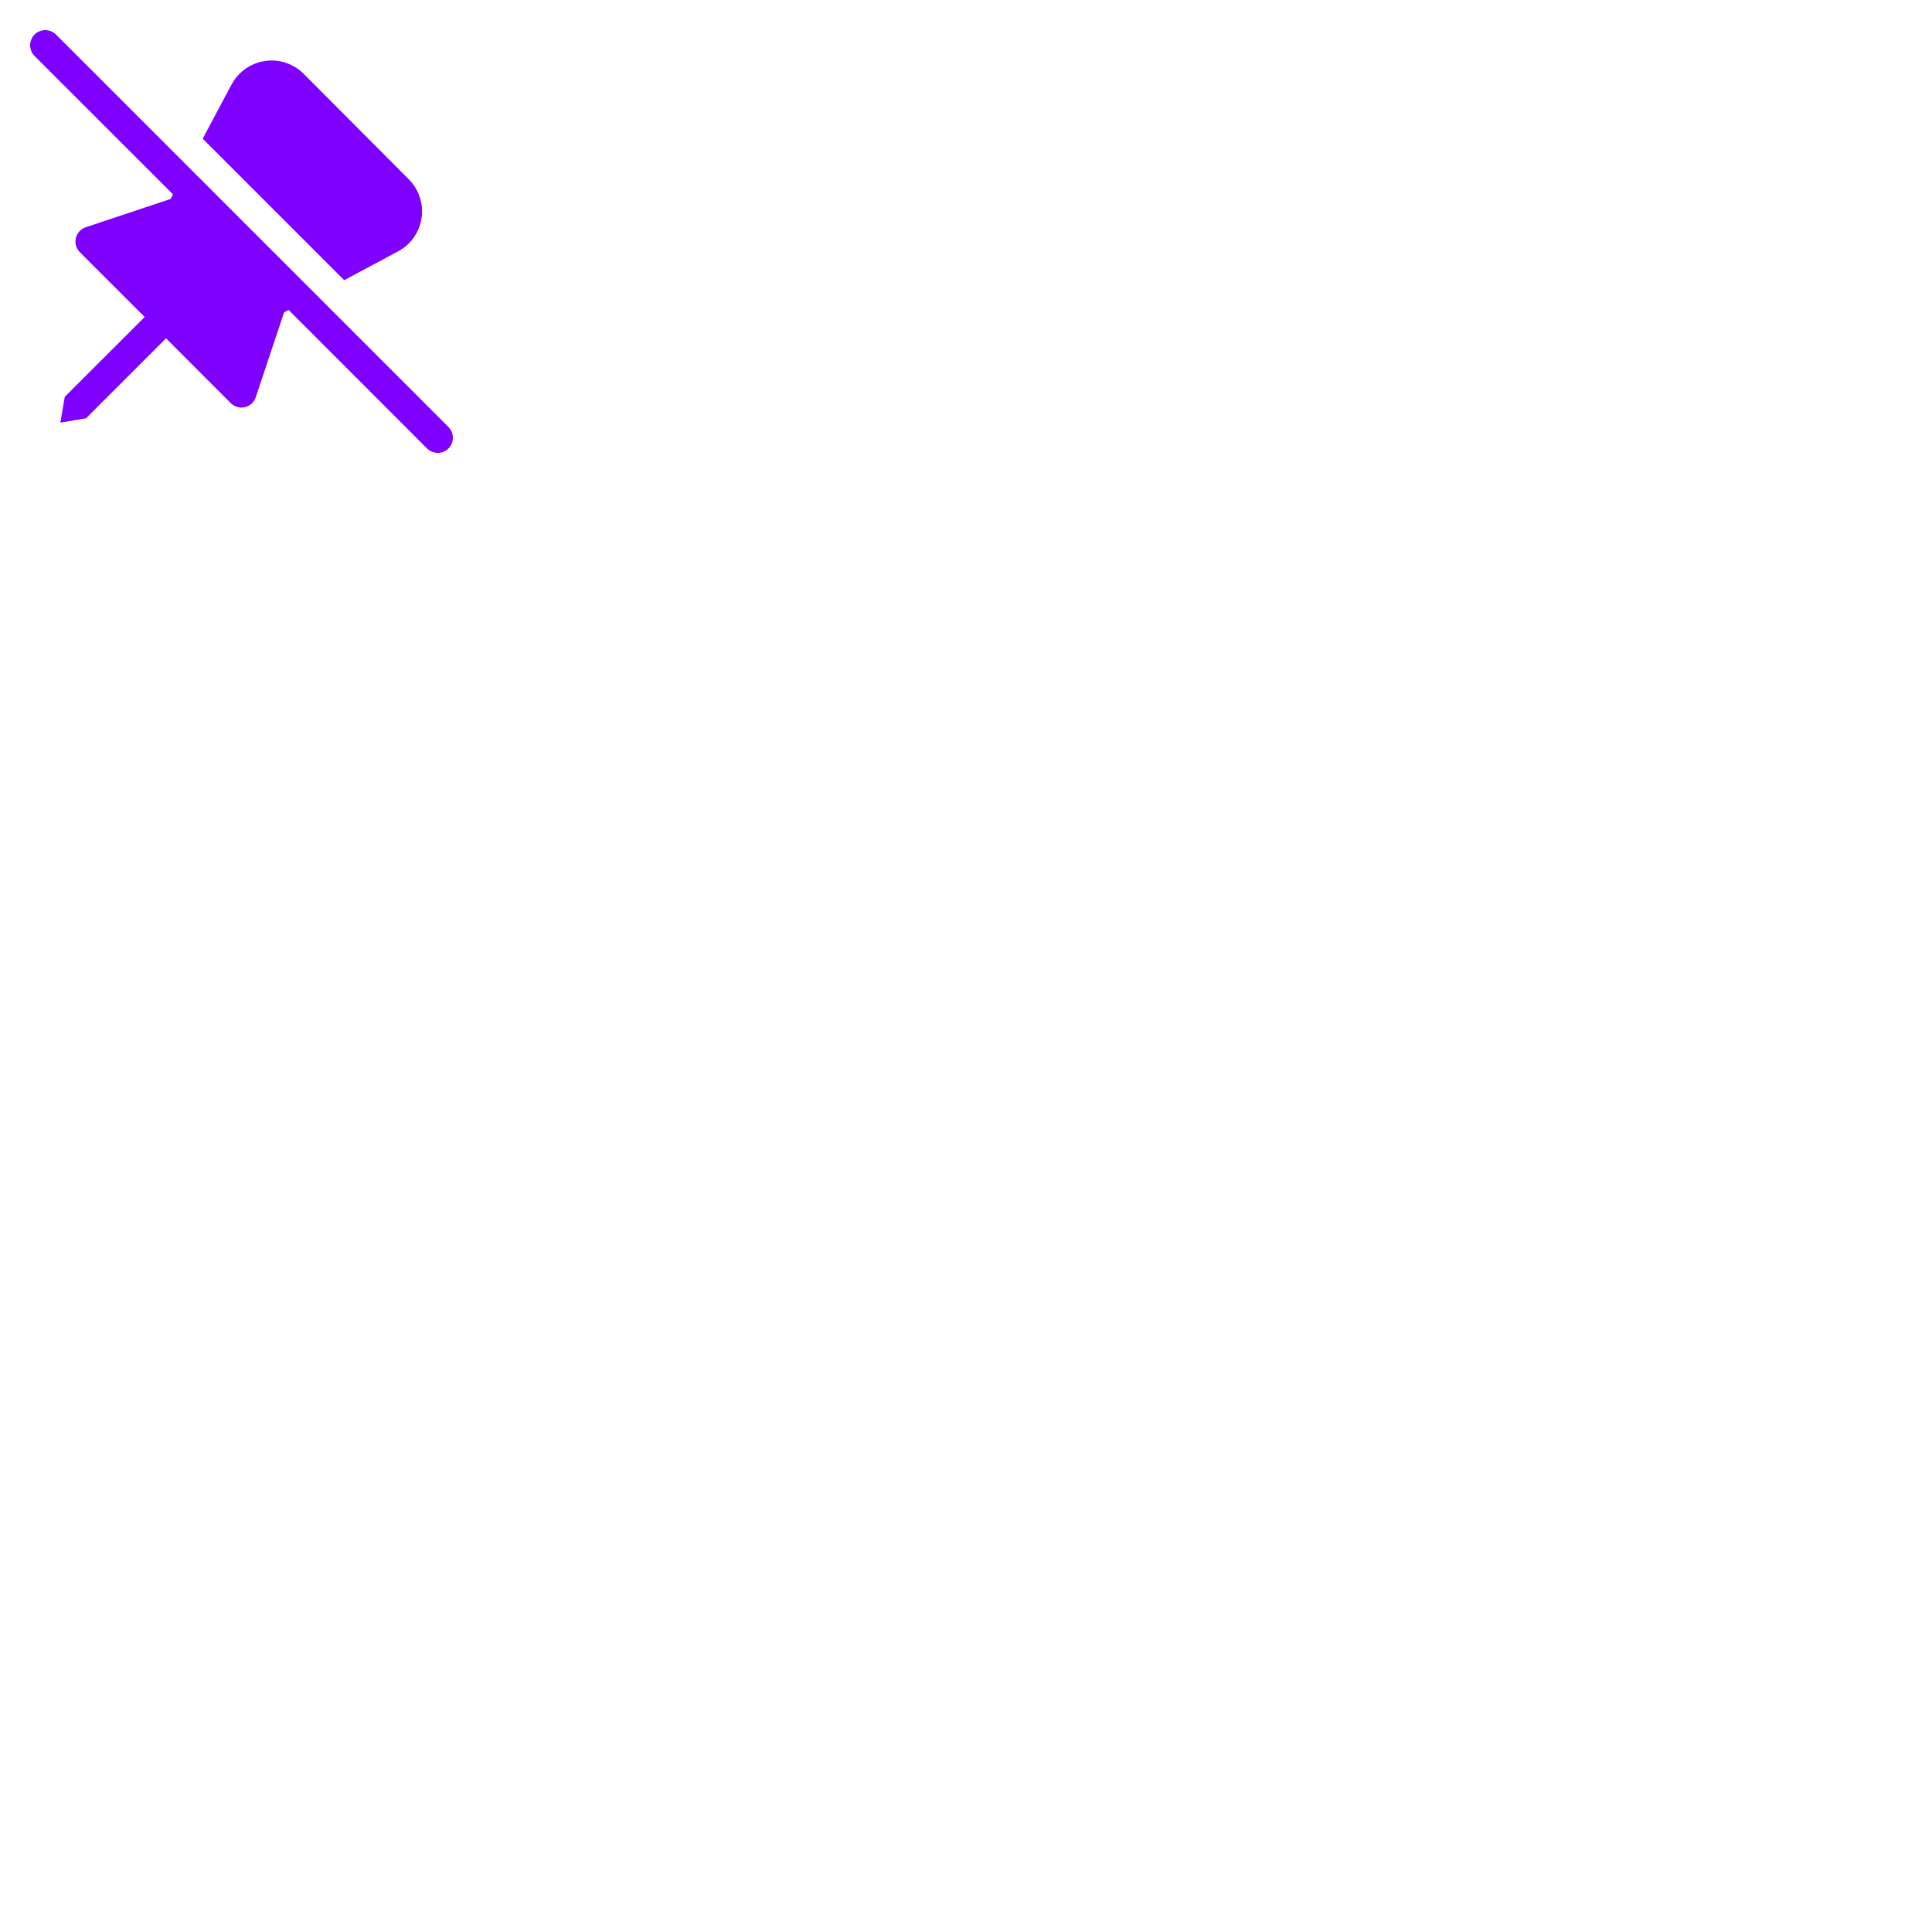
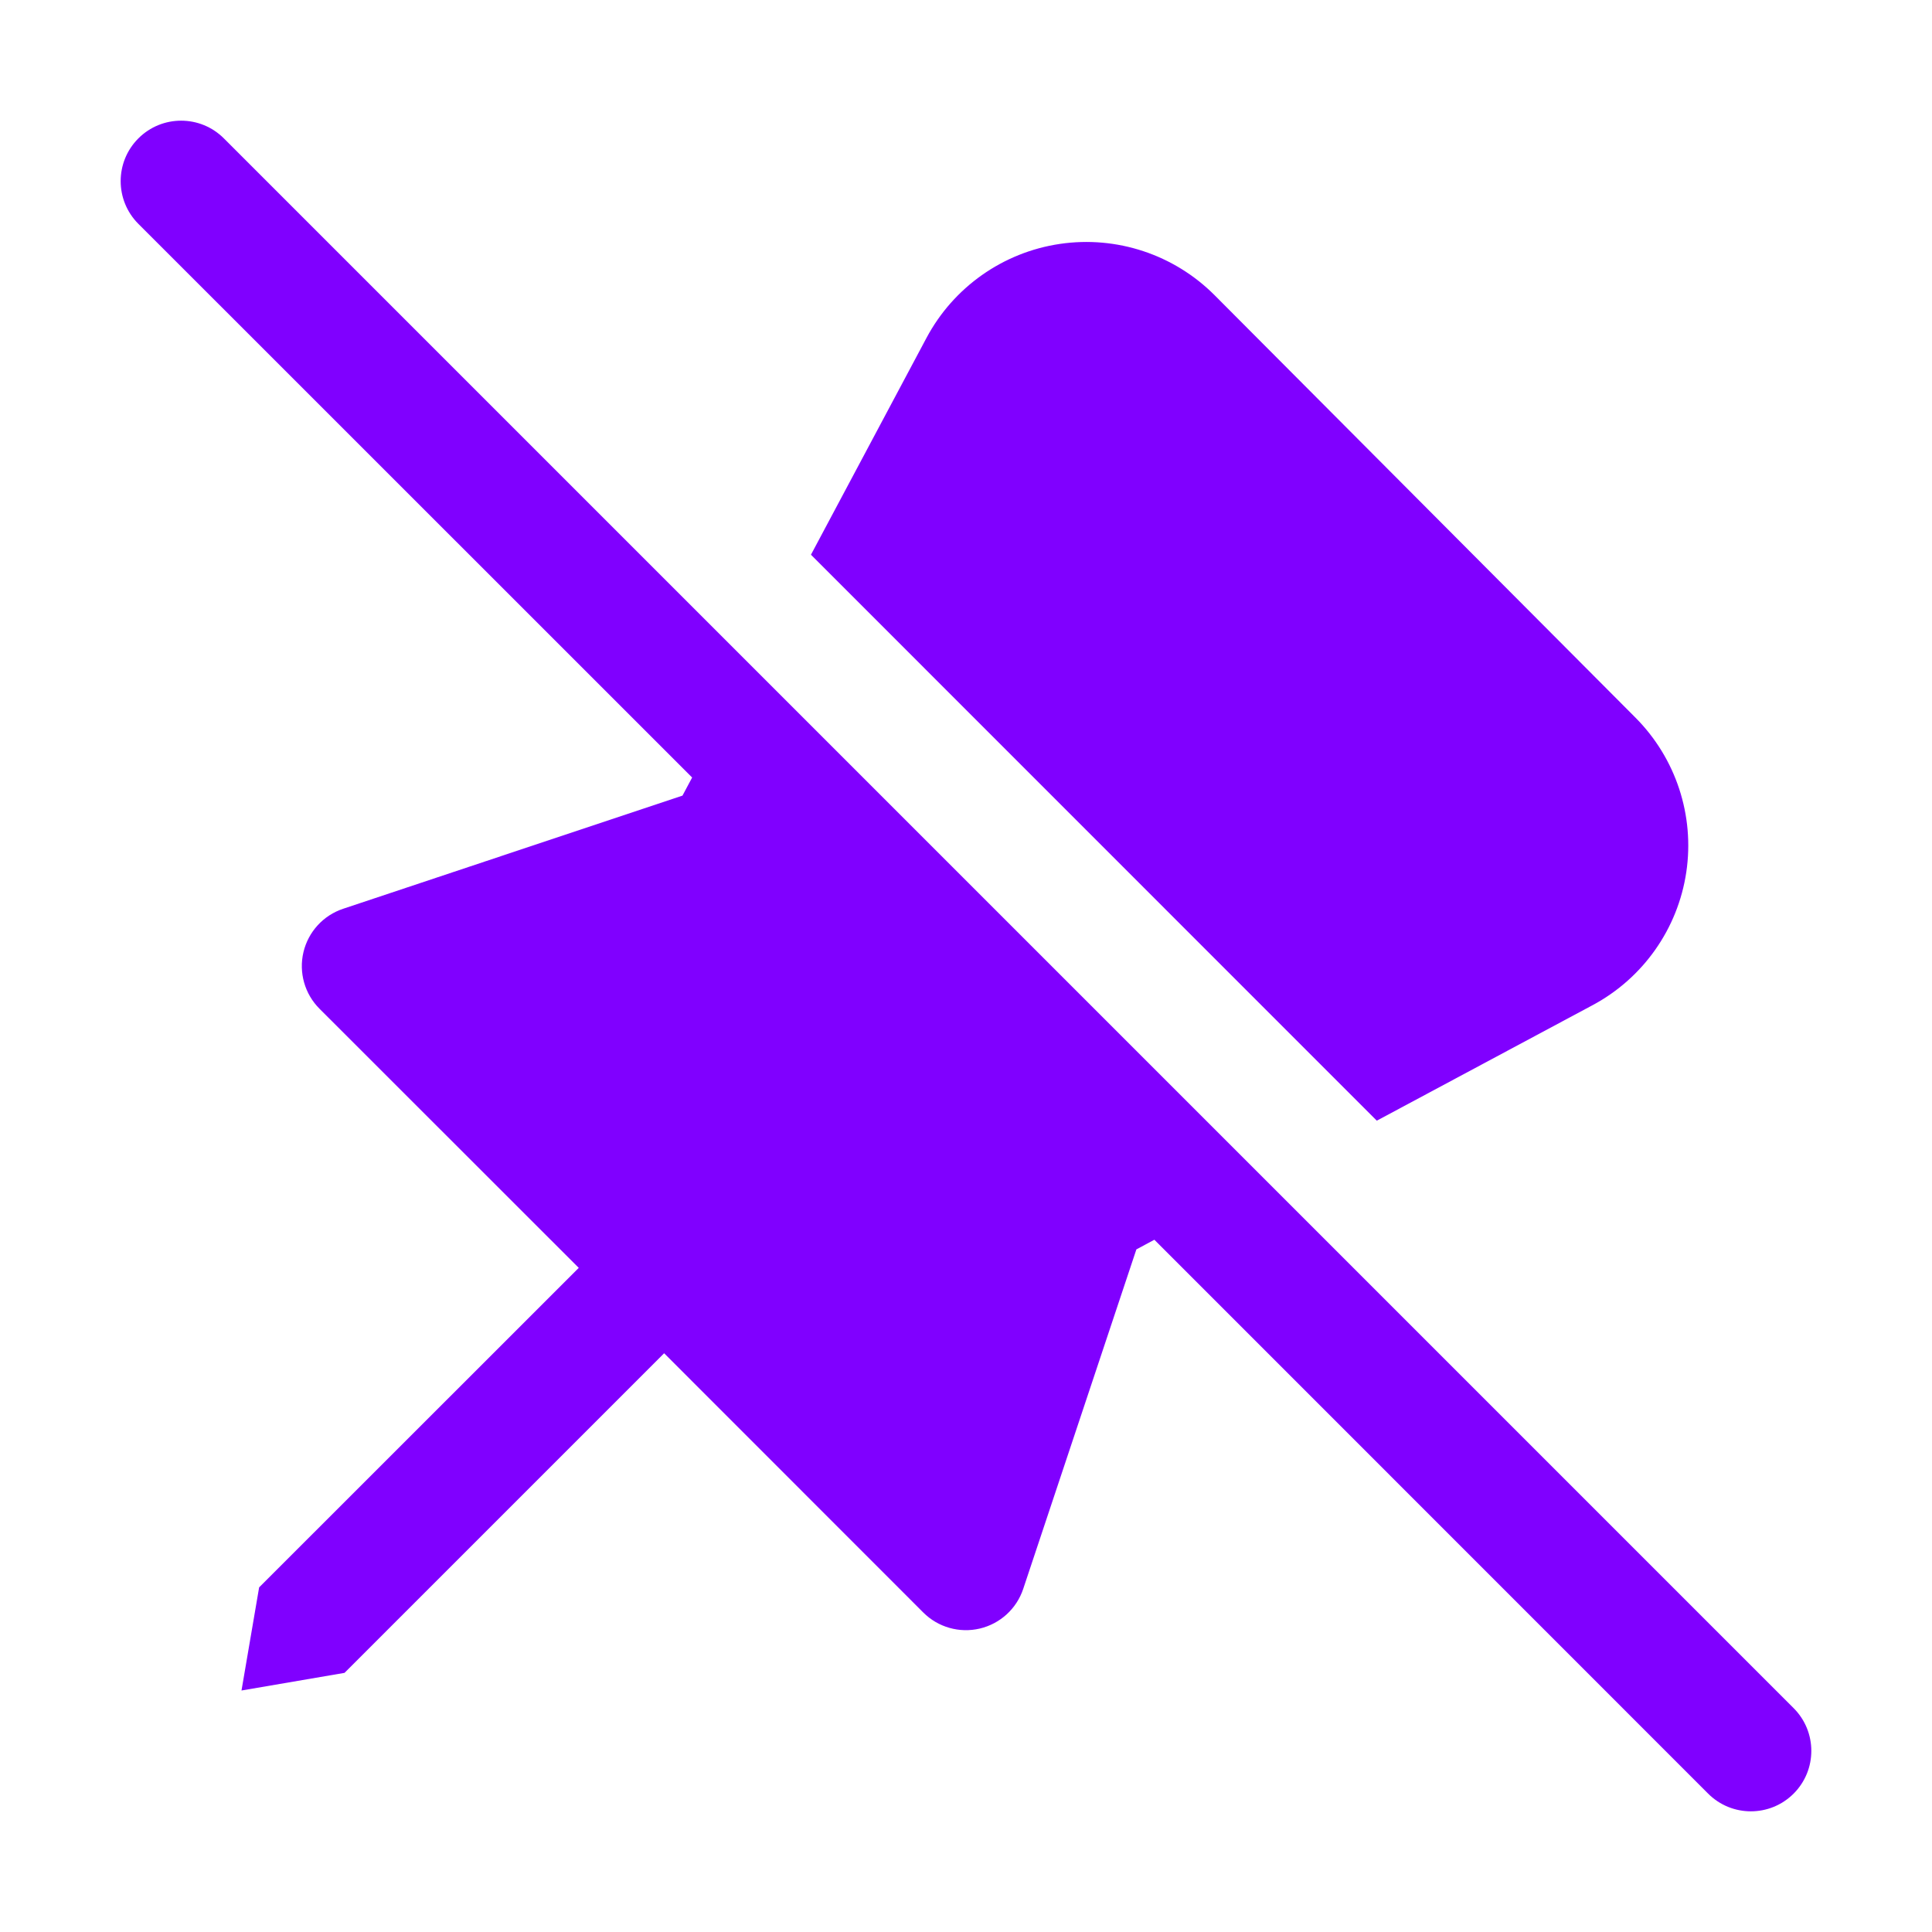
- <svg xmlns="http://www.w3.org/2000/svg" width="64" height="64" viewBox="0 0 64 64">
-   <path fill-rule="nonzero" fill="rgb(50.196%, 0%, 100%)" fill-opacity="1" d="M 9.559 10.266 L 14.145 14.855 C 14.34 15.051 14.66 15.051 14.855 14.855 C 15.051 14.66 15.051 14.34 14.855 14.145 L 1.855 1.145 C 1.66 0.949 1.34 0.949 1.145 1.145 C 0.949 1.34 0.949 1.66 1.145 1.855 L 5.73 6.438 L 5.652 6.59 L 2.844 7.527 C 2.676 7.582 2.555 7.715 2.512 7.887 C 2.473 8.055 2.523 8.23 2.645 8.355 L 4.793 10.5 L 2.145 13.145 L 2 14 L 2.852 13.855 L 5.5 11.207 L 7.645 13.355 C 7.77 13.477 7.945 13.527 8.113 13.488 C 8.285 13.445 8.418 13.324 8.473 13.156 L 9.41 10.348 Z M 13.191 8.324 L 11.402 9.281 L 6.715 4.594 L 7.672 2.797 C 7.898 2.379 8.305 2.09 8.777 2.02 C 9.246 1.949 9.723 2.109 10.059 2.445 L 13.543 5.941 C 13.879 6.277 14.035 6.754 13.965 7.223 C 13.895 7.691 13.609 8.102 13.191 8.324 " />
+ <svg xmlns="http://www.w3.org/2000/svg" aria-hidden="true" role="img" style="color: rgb(134, 0, 179); opacity: 1; transform: rotate(0deg);" width="64" height="64" viewBox="0 0 16 16" version="1.1" id="svg1">
+   <defs id="defs1" />
+   <path fill="currentColor" d="m9.56 10.267l4.586 4.587a.5.5 0 0 0 .708-.708l-13-13a.5.5 0 1 0-.708.708l4.586 4.585l-.08.15l-2.81.937a.5.5 0 0 0-.196.828L4.793 10.5l-2.647 2.646L2 14l.853-.146L5.5 11.207l2.146 2.147a.5.5 0 0 0 .828-.196l.937-2.811zm3.63-1.943l-1.788.957l-4.686-4.687l.957-1.796a1.5 1.5 0 0 1 2.386-.353l3.485 3.498a1.5 1.5 0 0 1-.354 2.381" id="path1" style="fill:#8000ff;fill-opacity:1" />
</svg>
